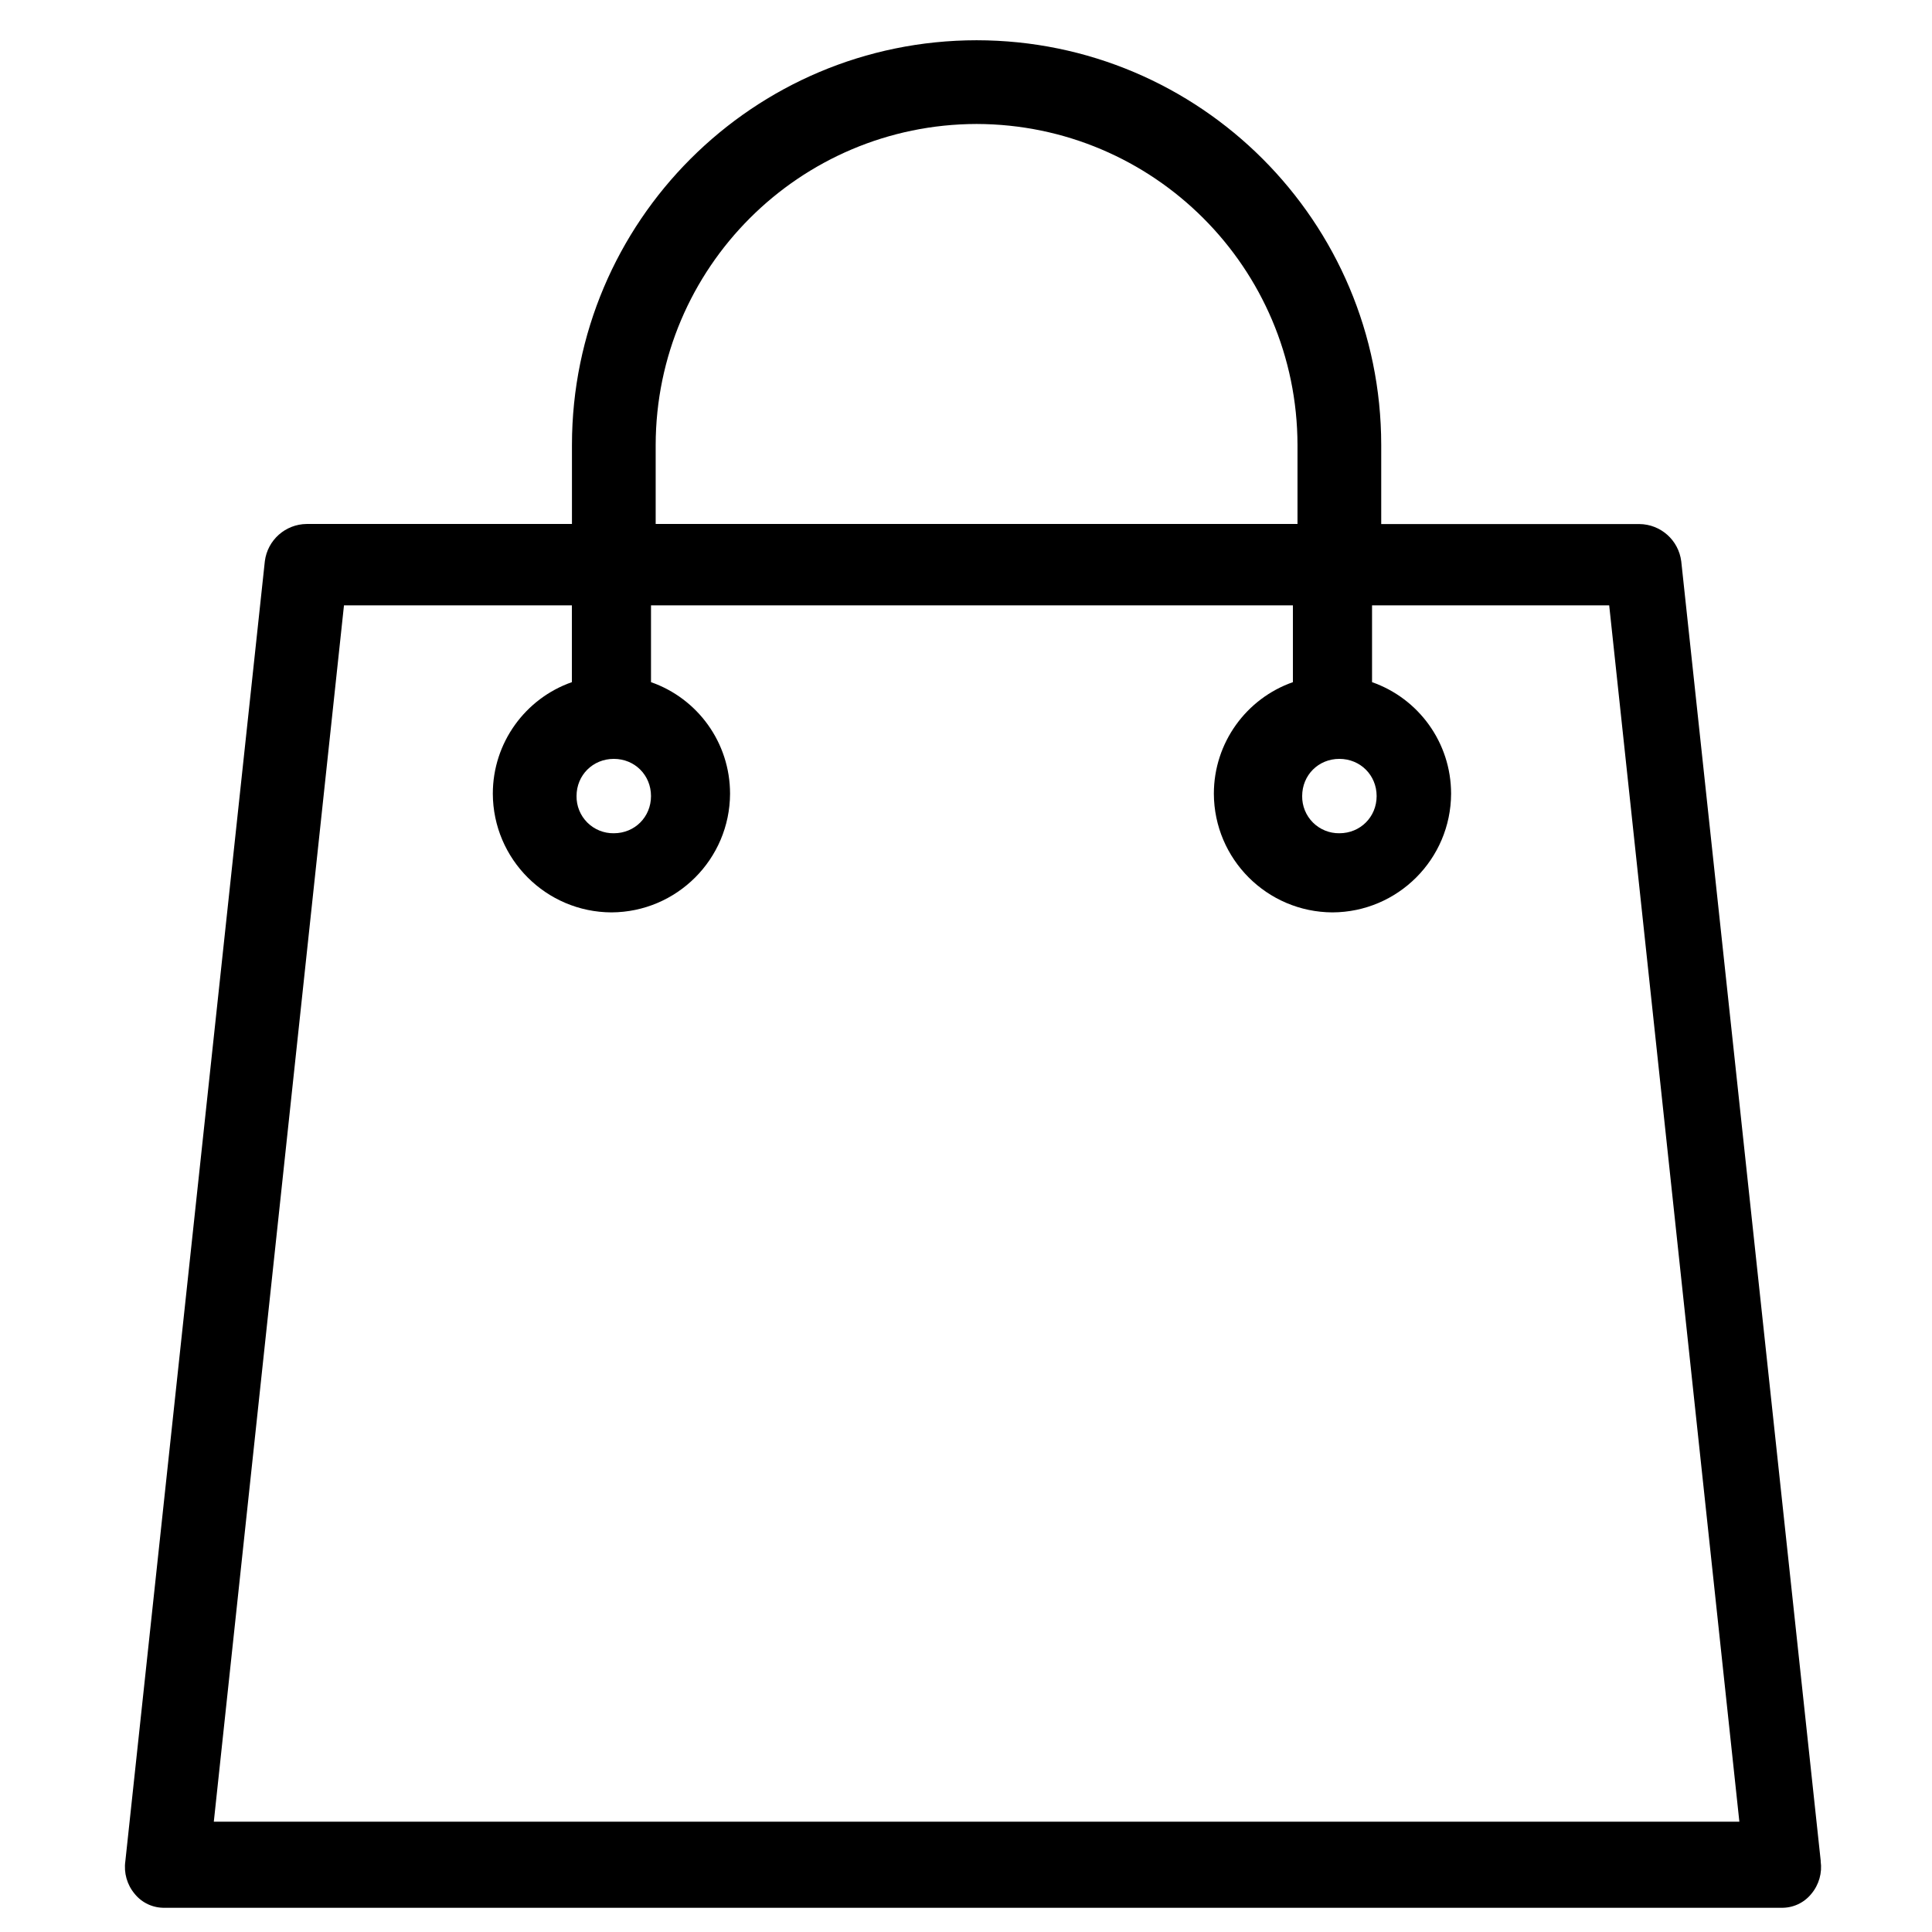
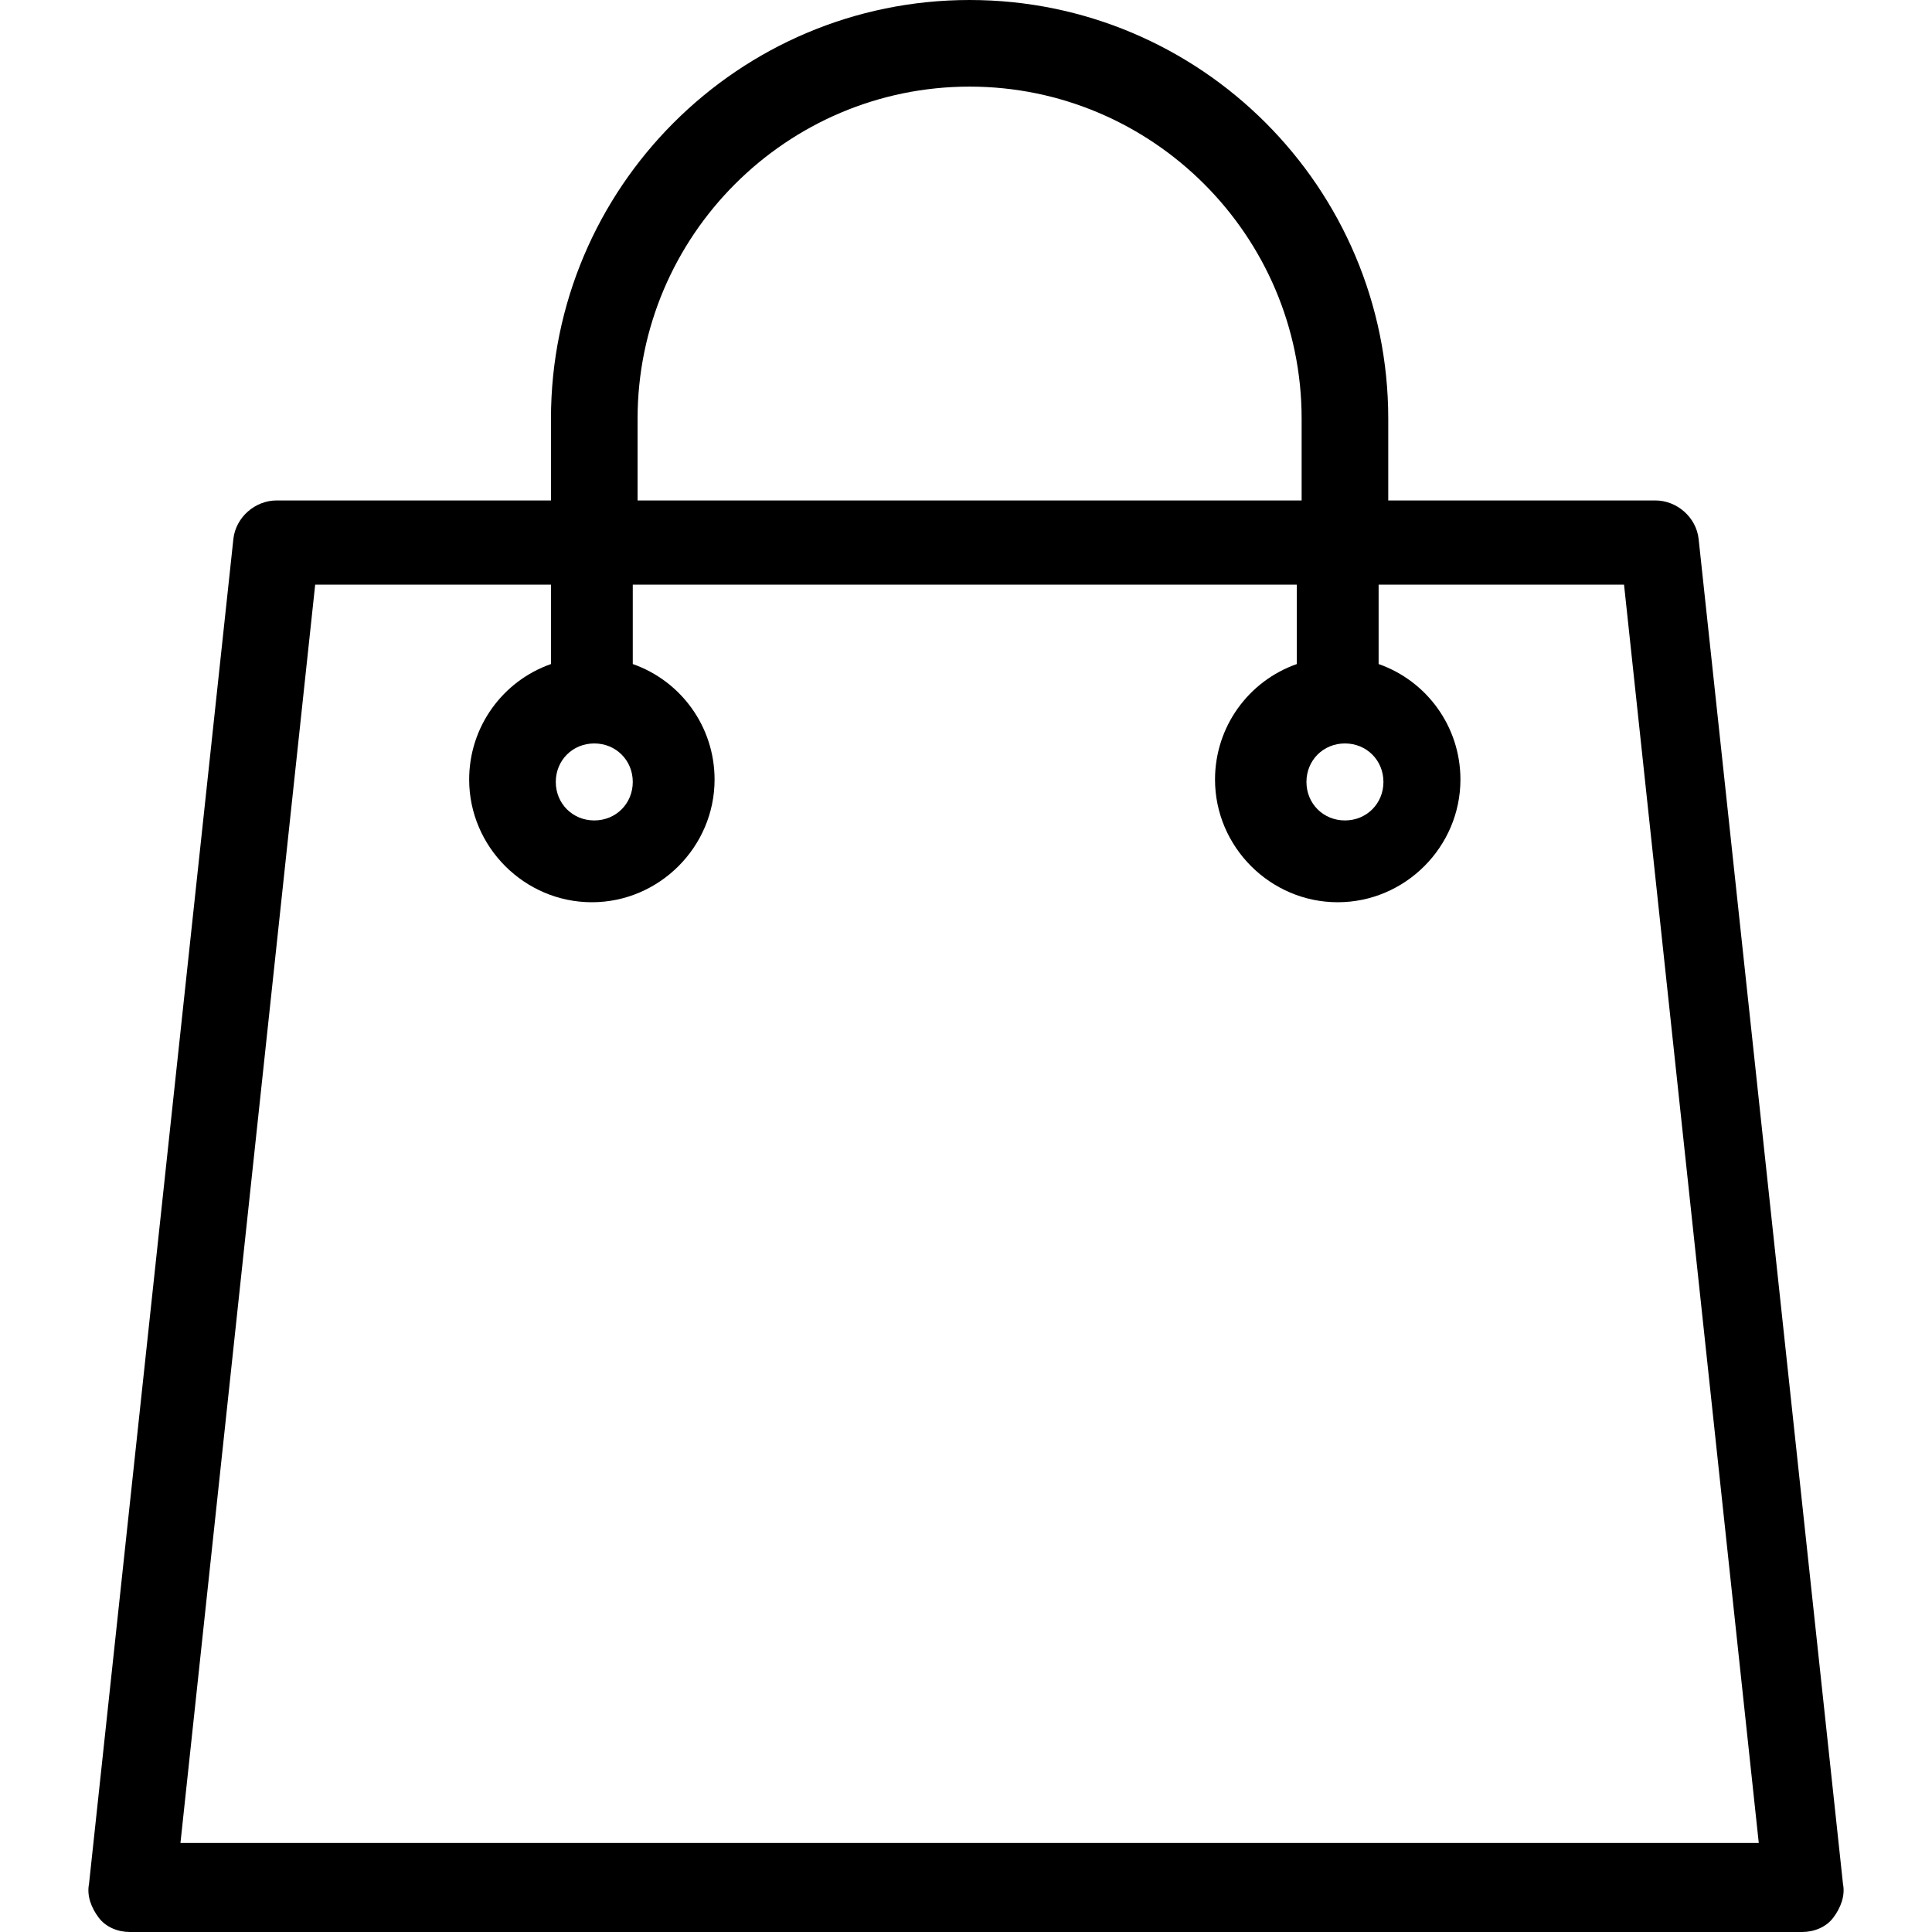
- <svg xmlns="http://www.w3.org/2000/svg" width="24" height="24">
-   <path fill-rule="evenodd" clip-rule="evenodd" d="M22.618 23.12L20.885 6.972a.529.529 0 0 0-.52-.462h-3.207v-.982A5.03 5.03 0 0 0 12.132.5a5.03 5.03 0 0 0-5.027 5.027v.982H3.81a.529.529 0 0 0-.52.462l-1.733 16.15a.517.517 0 0 0 .115.404.466.466 0 0 0 .376.174h20.078a.466.466 0 0 0 .376-.174.517.517 0 0 0 .115-.404zm-5.98-13.693c.26 0 .463.202.463.462s-.203.462-.463.462a.456.456 0 0 1-.462-.462c0-.26.202-.462.462-.462zM12.132 1.54a3.995 3.995 0 0 0-3.987 3.987v.982h7.973v-.982a3.995 3.995 0 0 0-3.986-3.987zM7.625 9.427c.26 0 .462.202.462.462s-.202.462-.462.462a.456.456 0 0 1-.463-.462c0-.26.203-.462.463-.462zM4.273 7.52L2.656 22.63h18.951L19.99 7.52h-2.946v.954c.577.202.982.75.982 1.386a1.48 1.48 0 0 1-1.474 1.474 1.48 1.48 0 0 1-1.473-1.474c0-.635.405-1.184.982-1.386V7.52H8.087v.954c.578.202.982.75.982 1.386a1.48 1.48 0 0 1-1.473 1.474A1.48 1.48 0 0 1 6.122 9.86c0-.635.405-1.184.982-1.386V7.52h-2.83z" fill="#000" />
+ <svg xmlns="http://www.w3.org/2000/svg" viewBox="0 0 321.2 321.2">
+   <path d="M306.4 313.2l-24-223.6c-.4-3.6-3.6-6.4-7.2-6.4h-44.4V69.6c0-38.4-31.2-69.6-69.6-69.6-38.4 0-69.6 31.2-69.6 69.6v13.6H46c-3.6 0-6.8 2.8-7.2 6.4l-24 223.6c-.4 2 .4 4 1.6 5.6 1.2 1.6 3.2 2.4 5.2 2.4h278c2 0 4-.8 5.2-2.4 1.2-1.6 2-3.6 1.6-5.6zm-82.8-189.6c3.6 0 6.4 2.8 6.4 6.4 0 3.6-2.8 6.4-6.4 6.4-3.6 0-6.4-2.8-6.4-6.4 0-3.6 2.8-6.4 6.4-6.4zM106 69.6c0-30.4 24.8-55.2 55.2-55.2 30.4 0 55.2 24.8 55.2 55.2v13.6H106V69.6zm-7.2 54c3.6 0 6.4 2.8 6.4 6.4 0 3.6-2.8 6.4-6.4 6.4-3.6 0-6.4-2.8-6.4-6.4 0-3.6 2.8-6.4 6.4-6.4zM30 306.4L52.4 97.2h39.2v13.2c-8 2.8-13.6 10.4-13.6 19.2 0 11.2 9.2 20.4 20.4 20.4s20.4-9.2 20.4-20.4c0-8.8-5.6-16.4-13.6-19.2V97.2h110.4v13.2c-8 2.8-13.6 10.4-13.6 19.2 0 11.2 9.2 20.4 20.4 20.4s20.4-9.2 20.4-20.4c0-8.8-5.6-16.4-13.6-19.2V97.2H270l22.4 209.2H30z" />
</svg>
